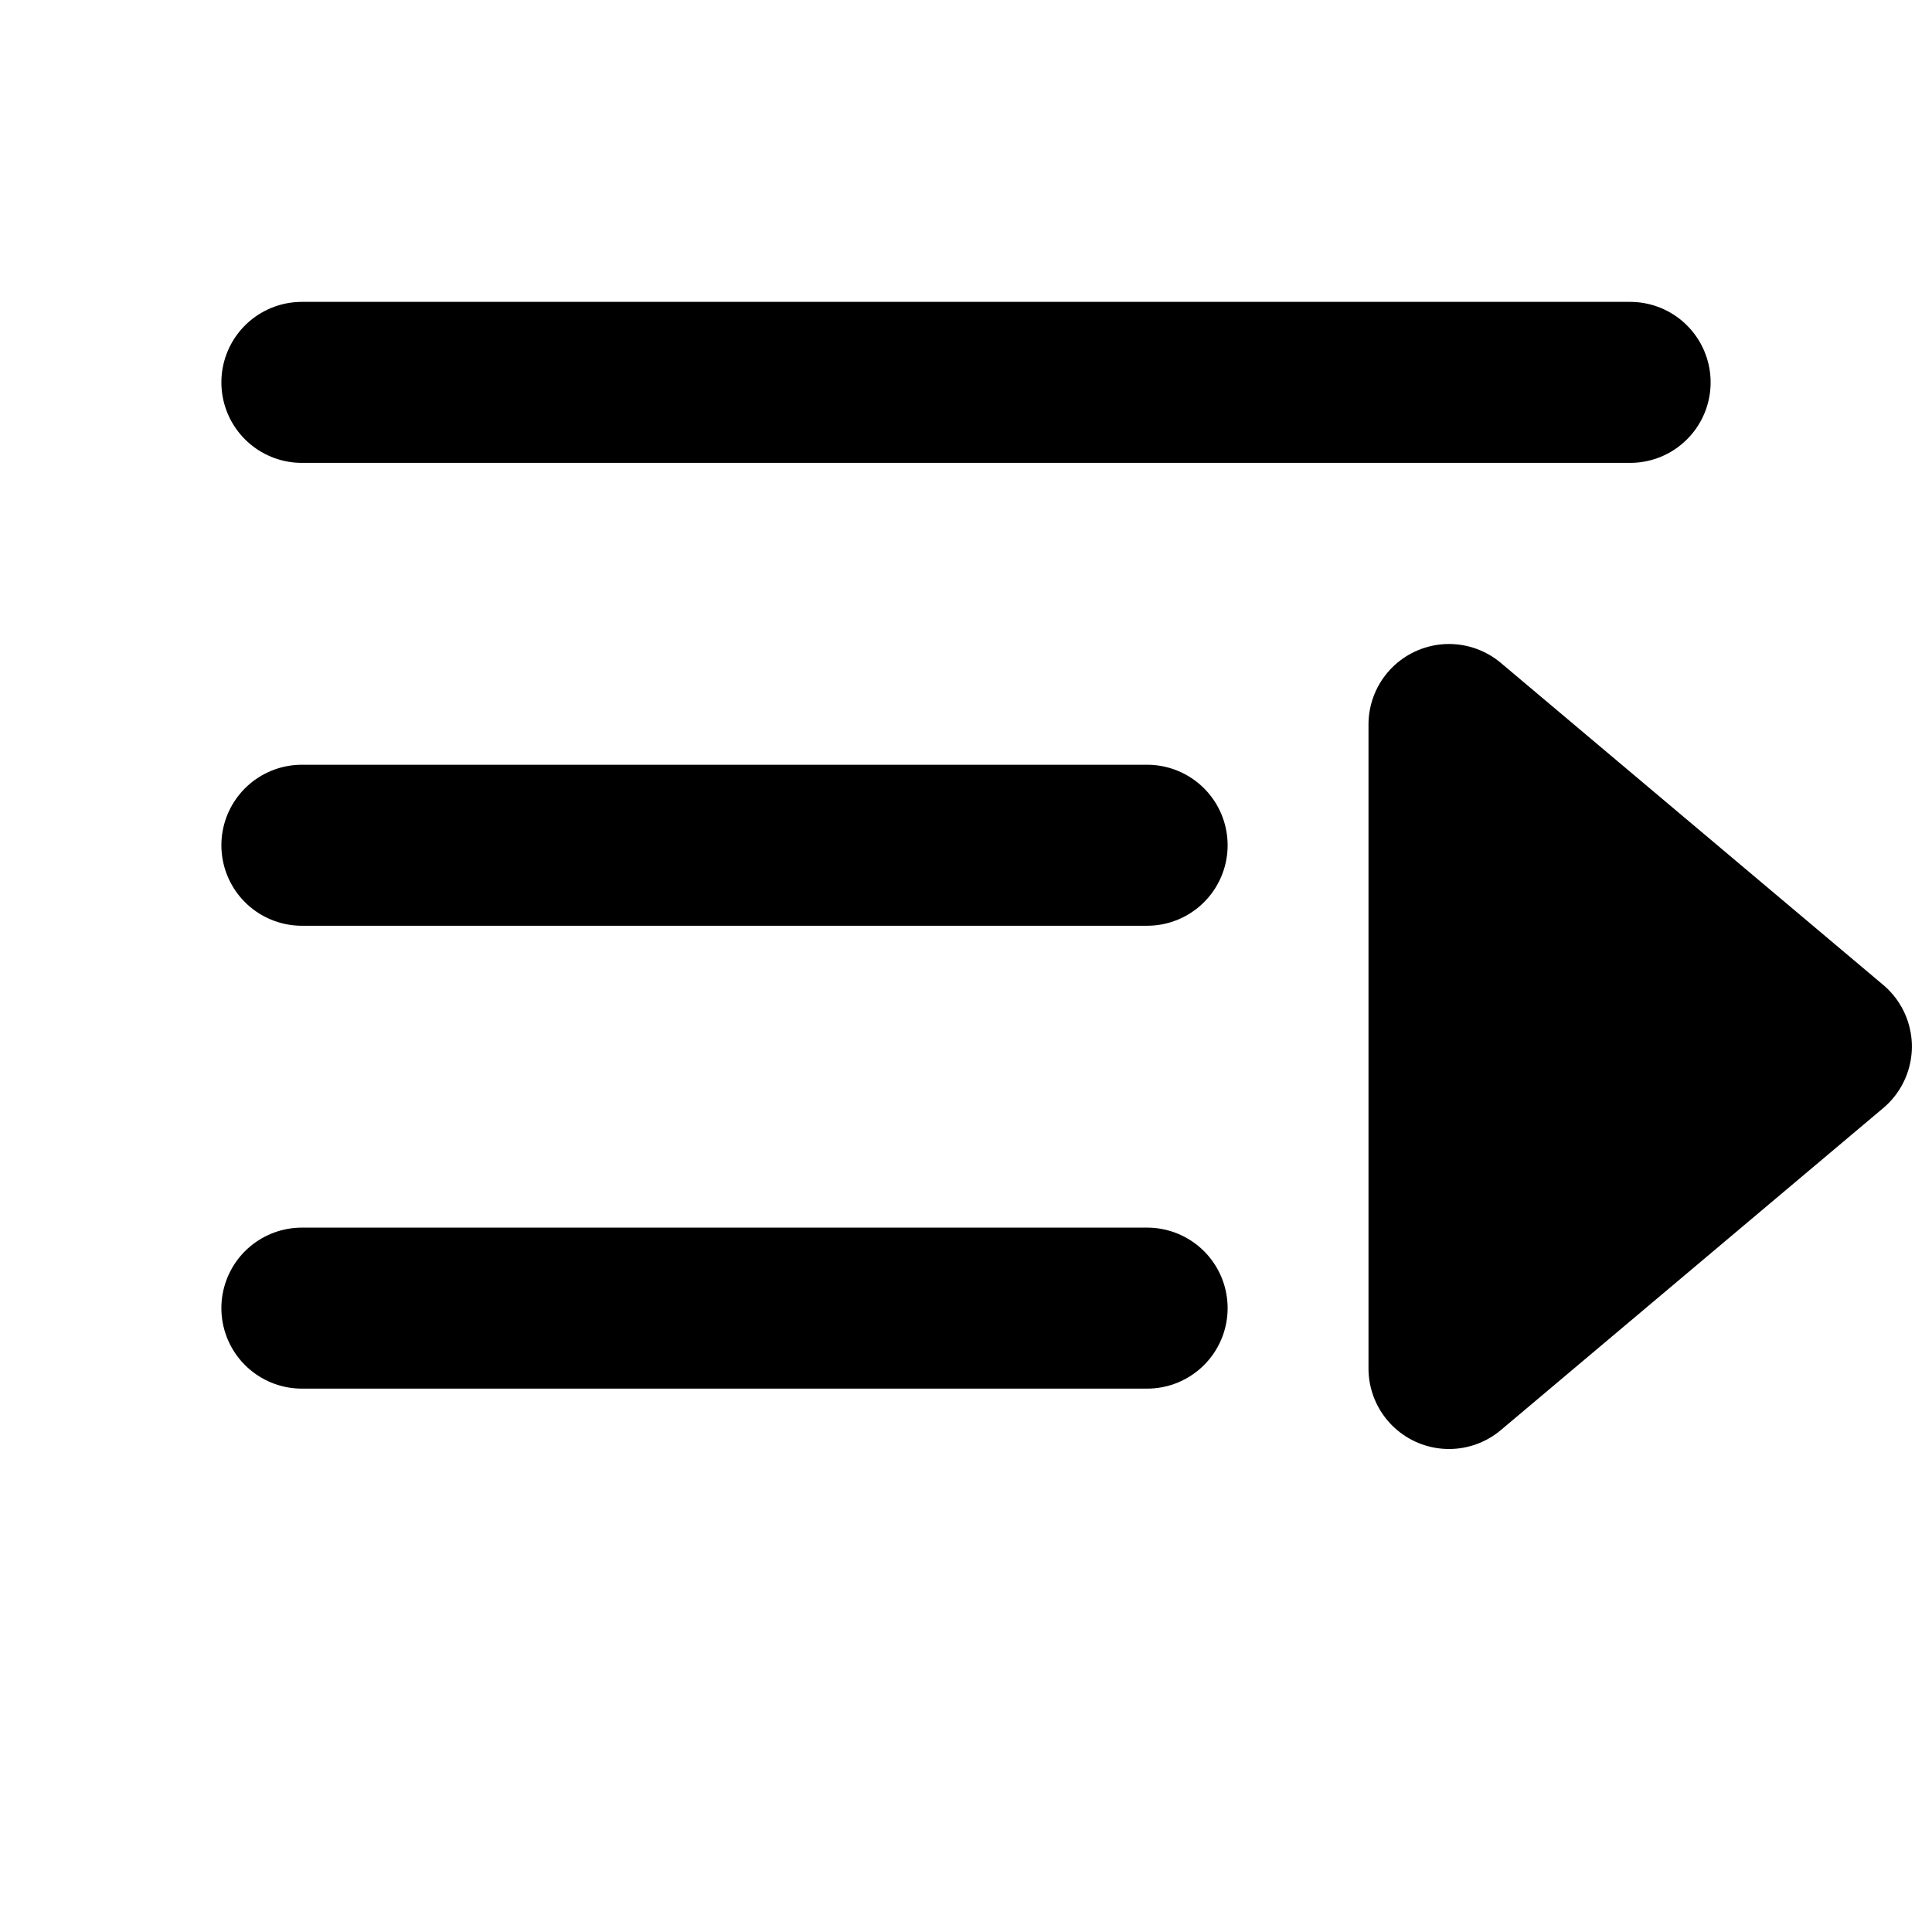
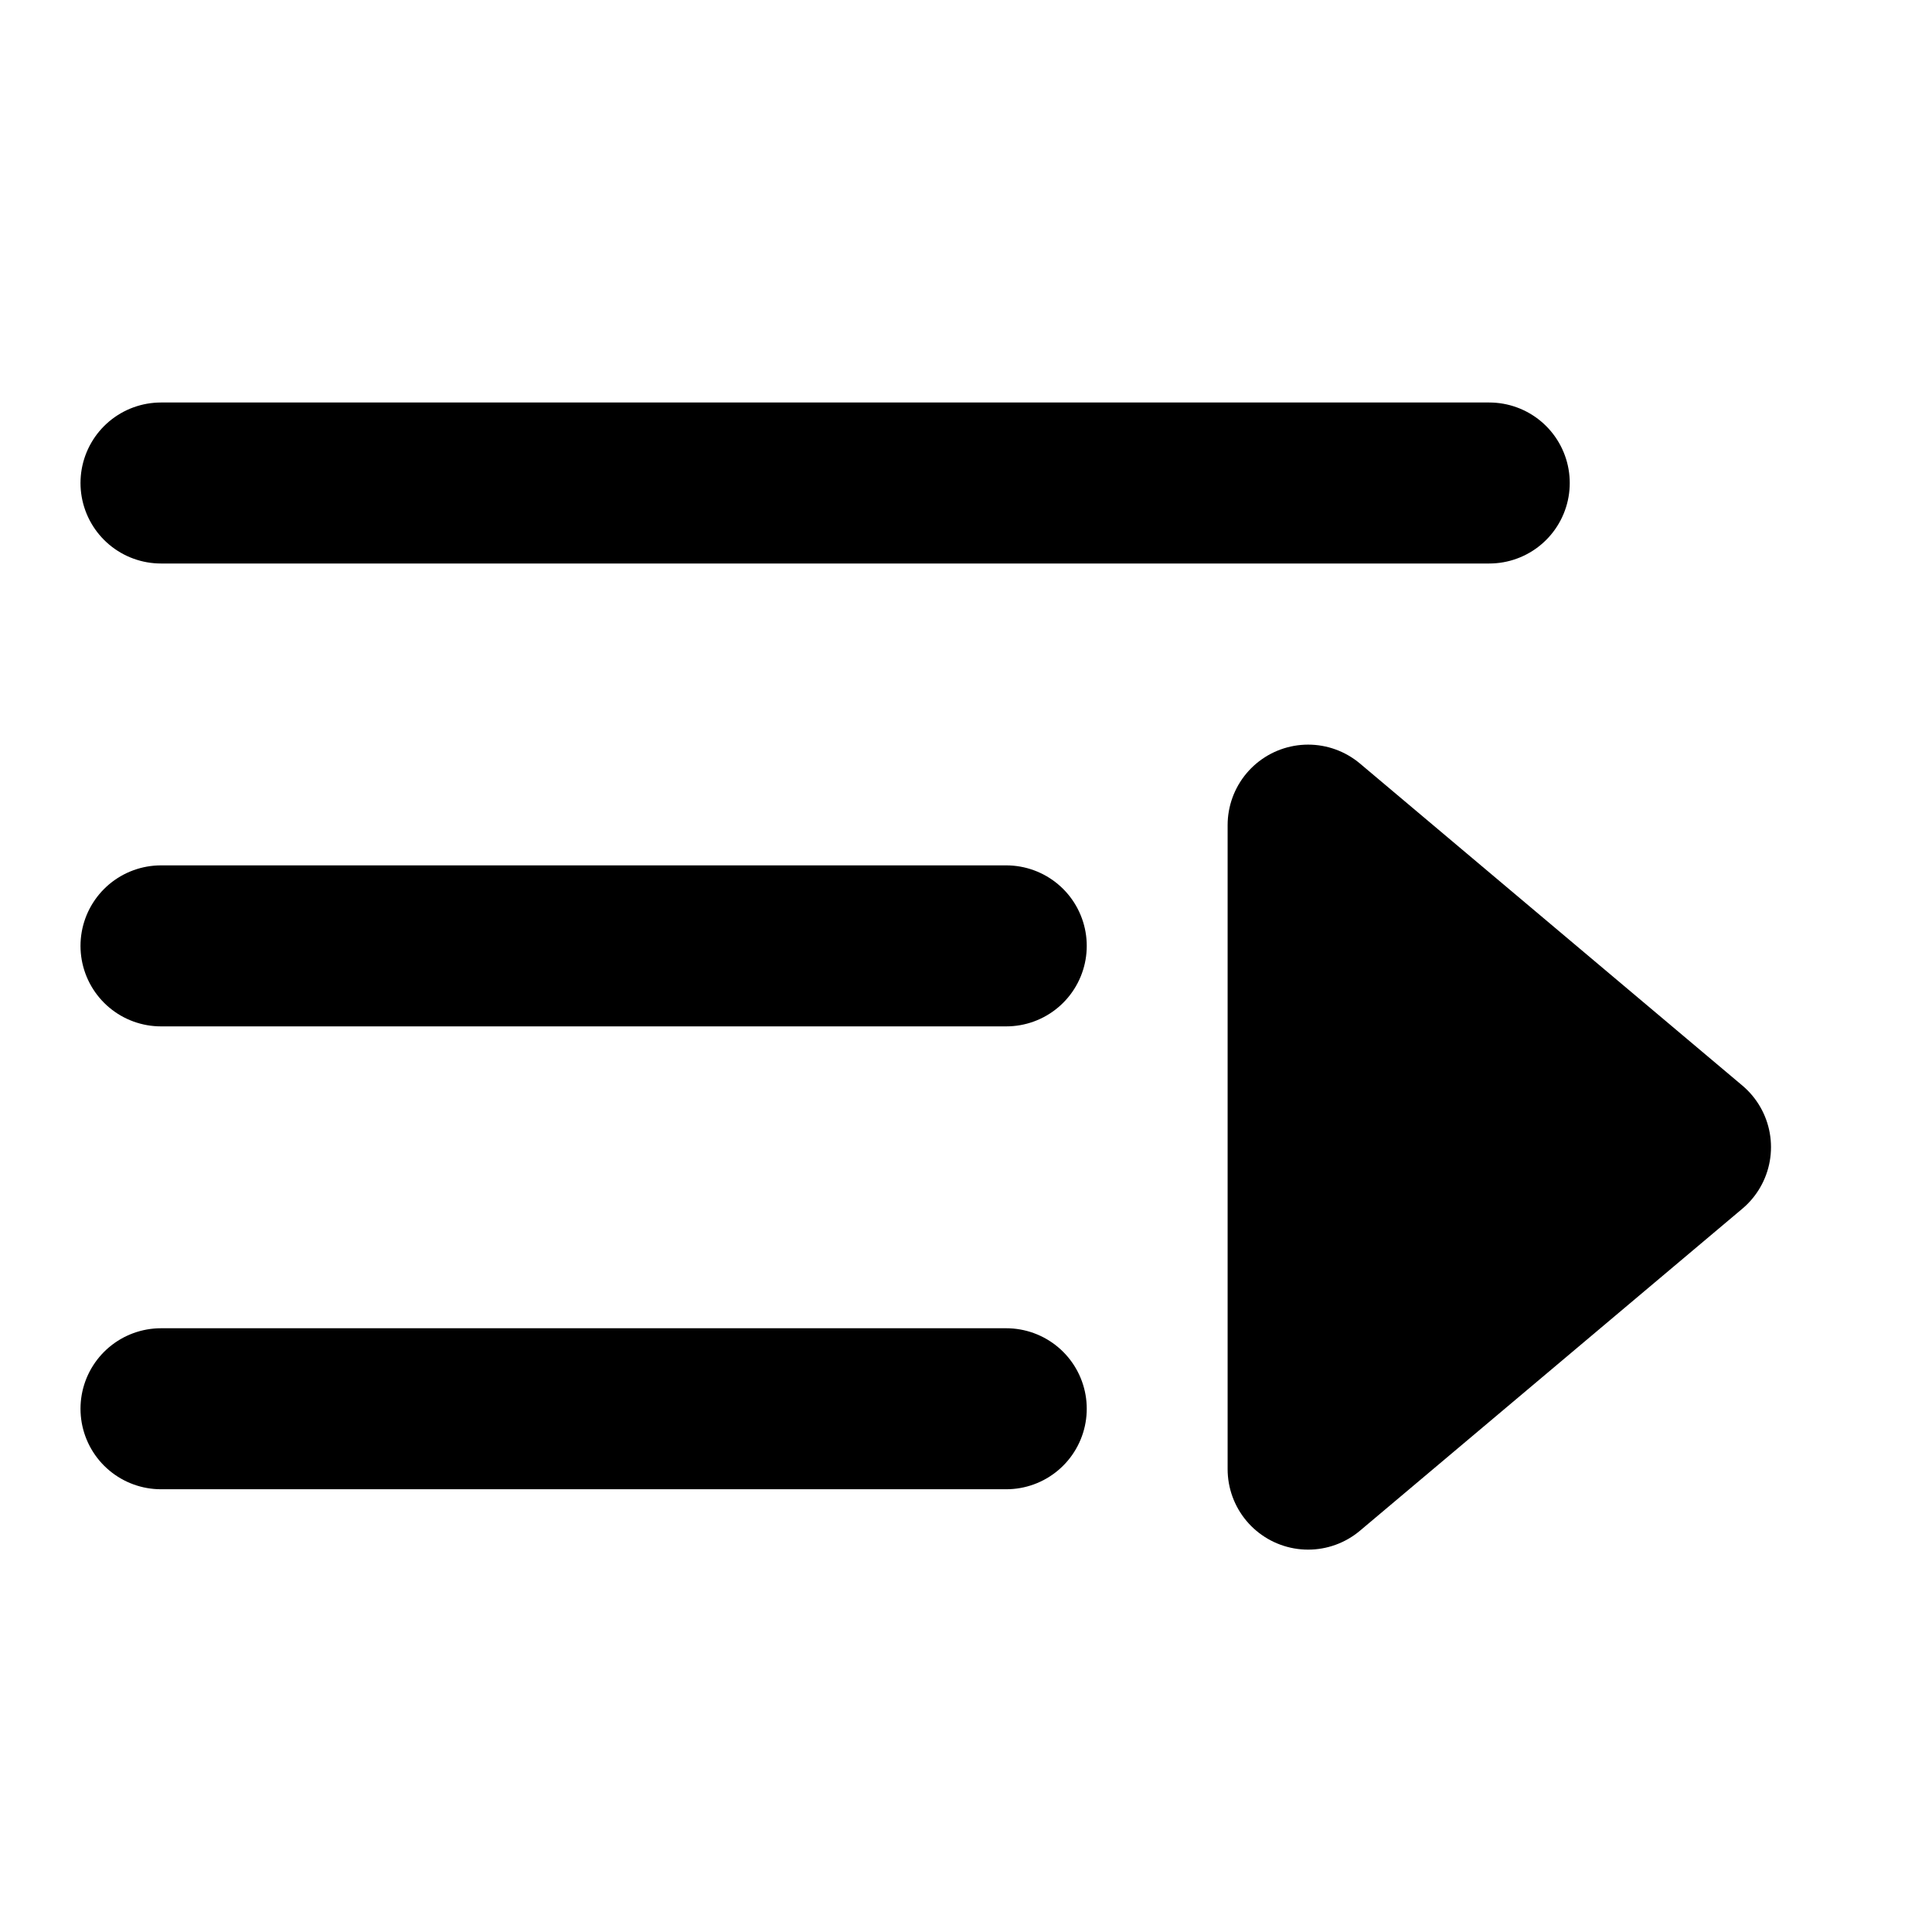
<svg xmlns="http://www.w3.org/2000/svg" width="24" height="24" viewBox="0 0 24 24" fill="none">
-   <path d="M3.75 4.75H20.25" stroke="currentColor" stroke-width="2" stroke-linecap="round" />
-   <path d="M3.75 10.5H14.25" stroke="currentColor" stroke-width="2" stroke-linecap="round" />
-   <path d="M3.75 16.25H14.25" stroke="currentColor" stroke-width="2" stroke-linecap="round" />
-   <path d="M18 9V17L22.75 13L18 9Z" fill="currentColor" stroke="currentColor" stroke-width="2" stroke-linejoin="round" />
+   <path d="M2 6H18.5" stroke="black" stroke-width="2" stroke-linecap="round" />
+   <path d="M2 11.75H12.5" stroke="black" stroke-width="2" stroke-linecap="round" />
+   <path d="M2 17.5H12.5" stroke="black" stroke-width="2" stroke-linecap="round" />
+   <path d="M16.25 10.25V18.25L21 14.25L16.25 10.25Z" fill="black" stroke="black" stroke-width="2" stroke-linejoin="round" />
</svg>
